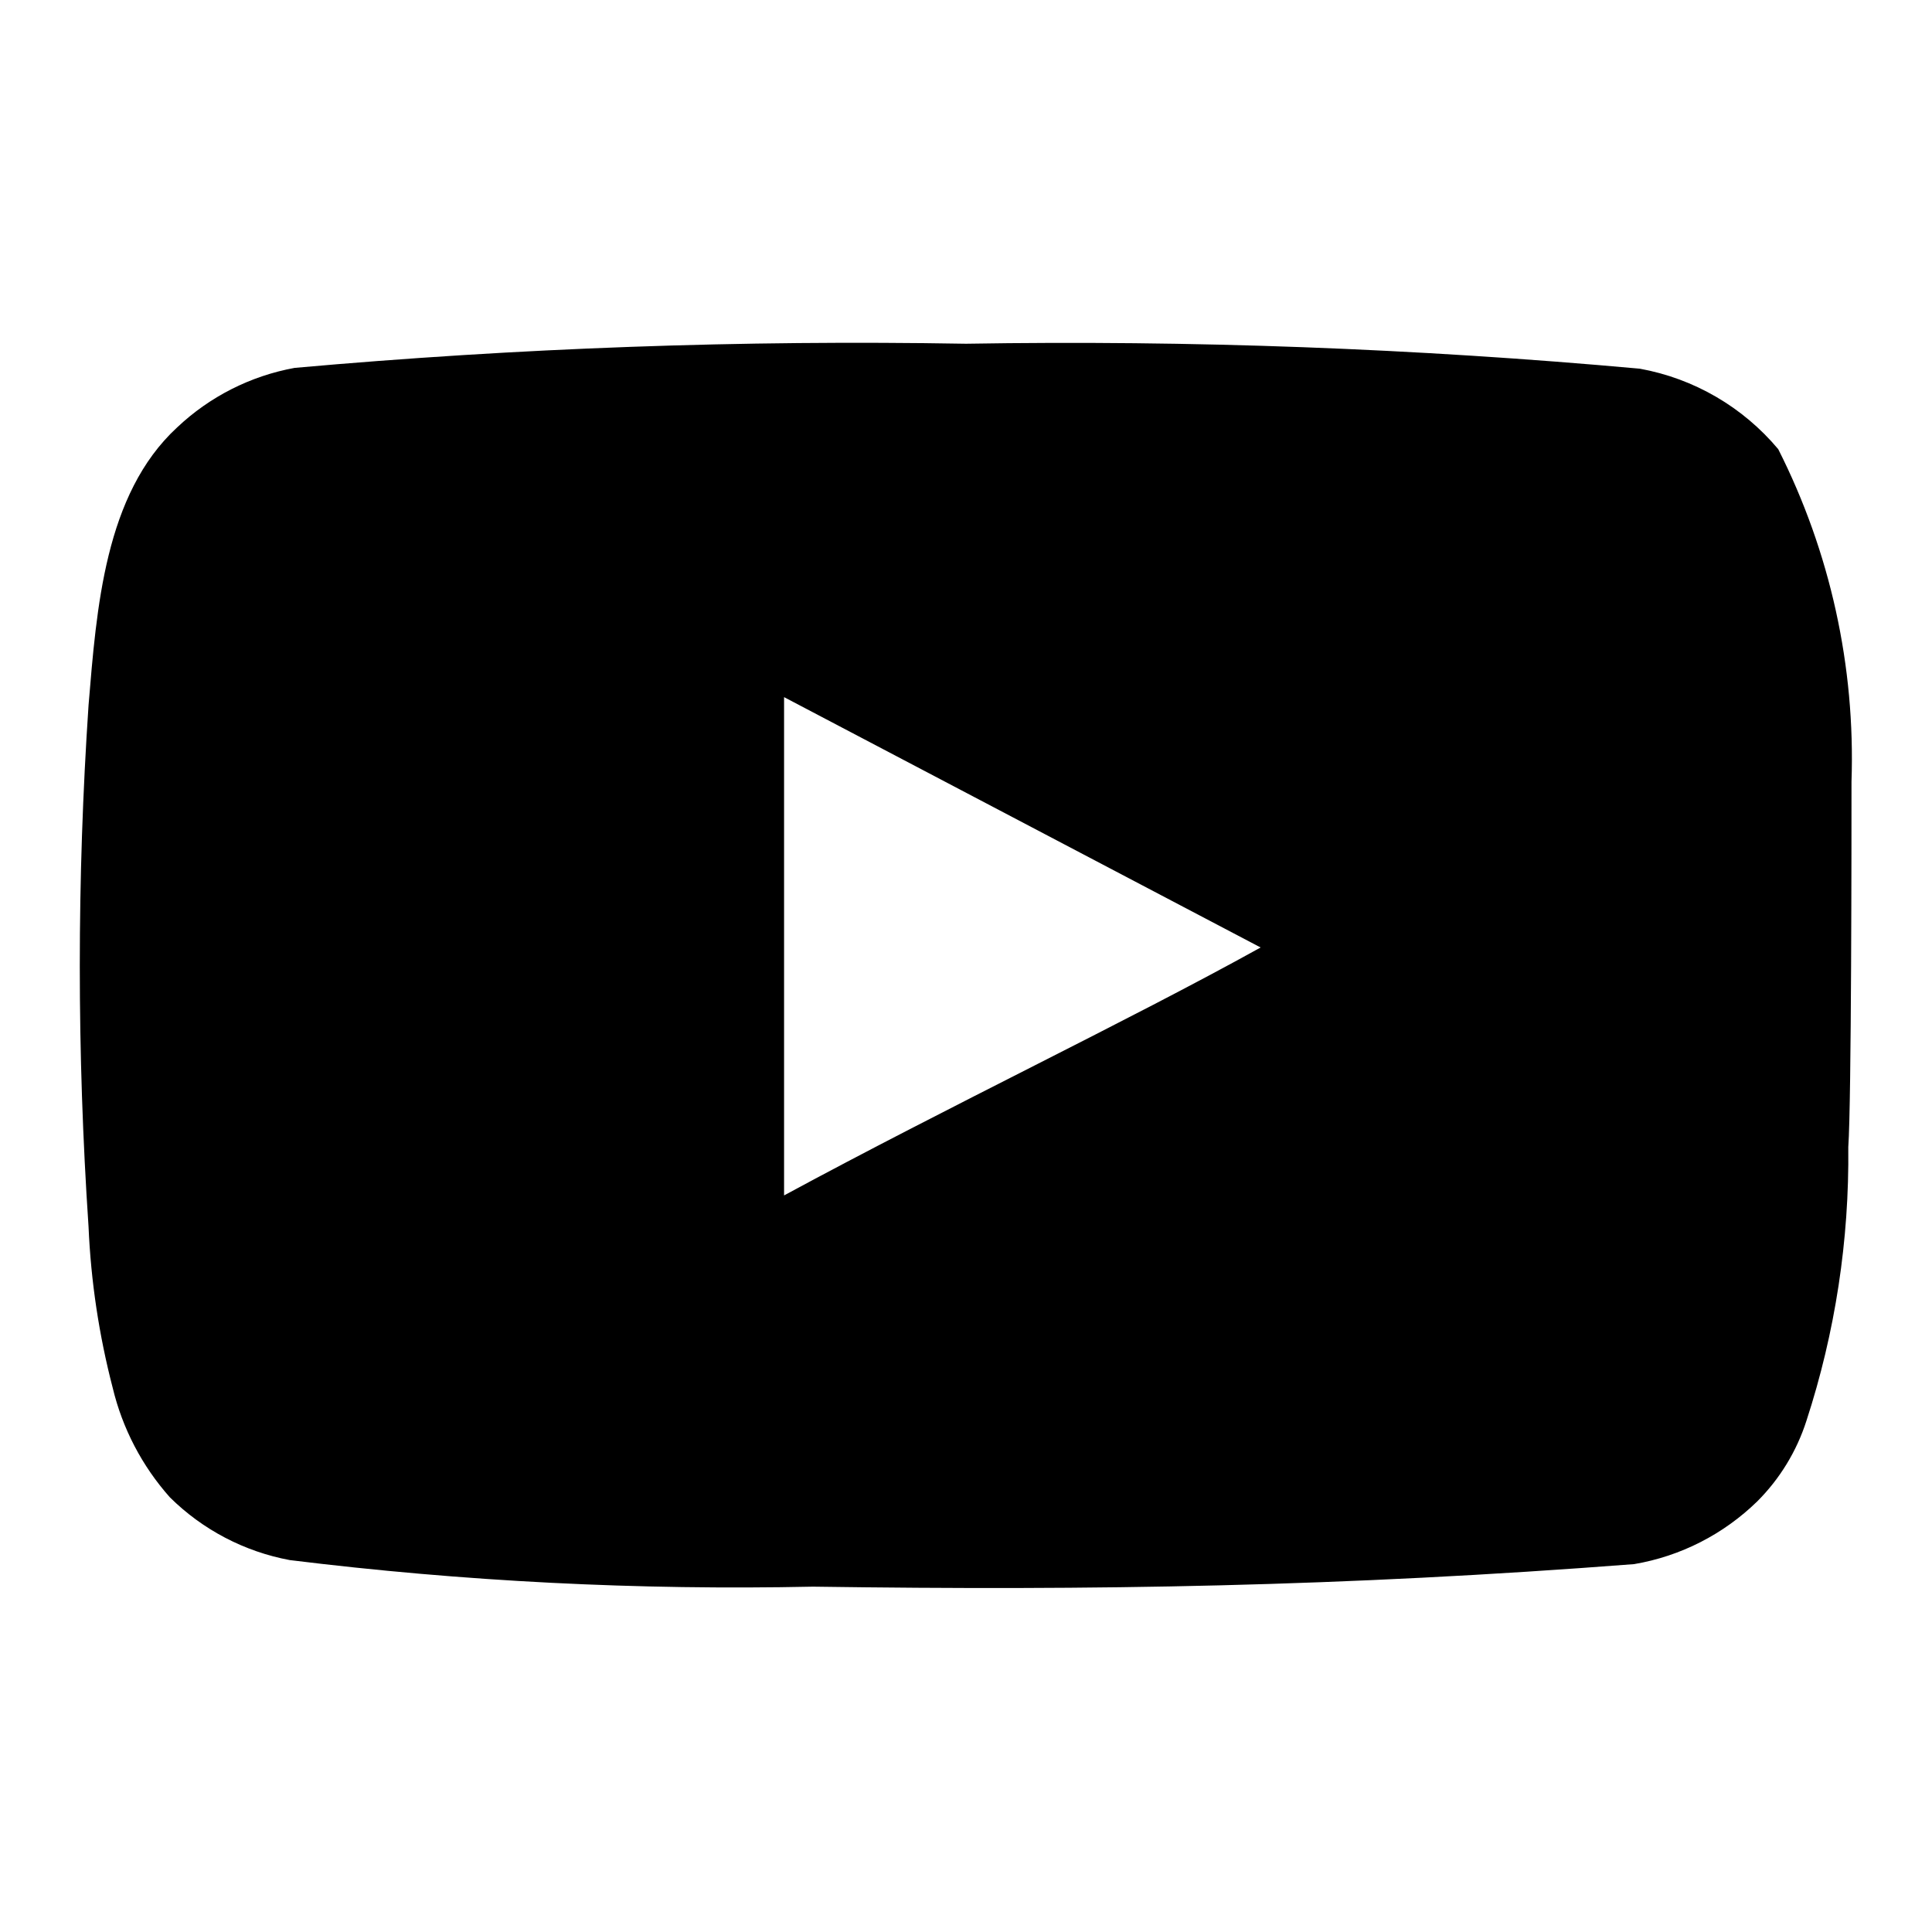
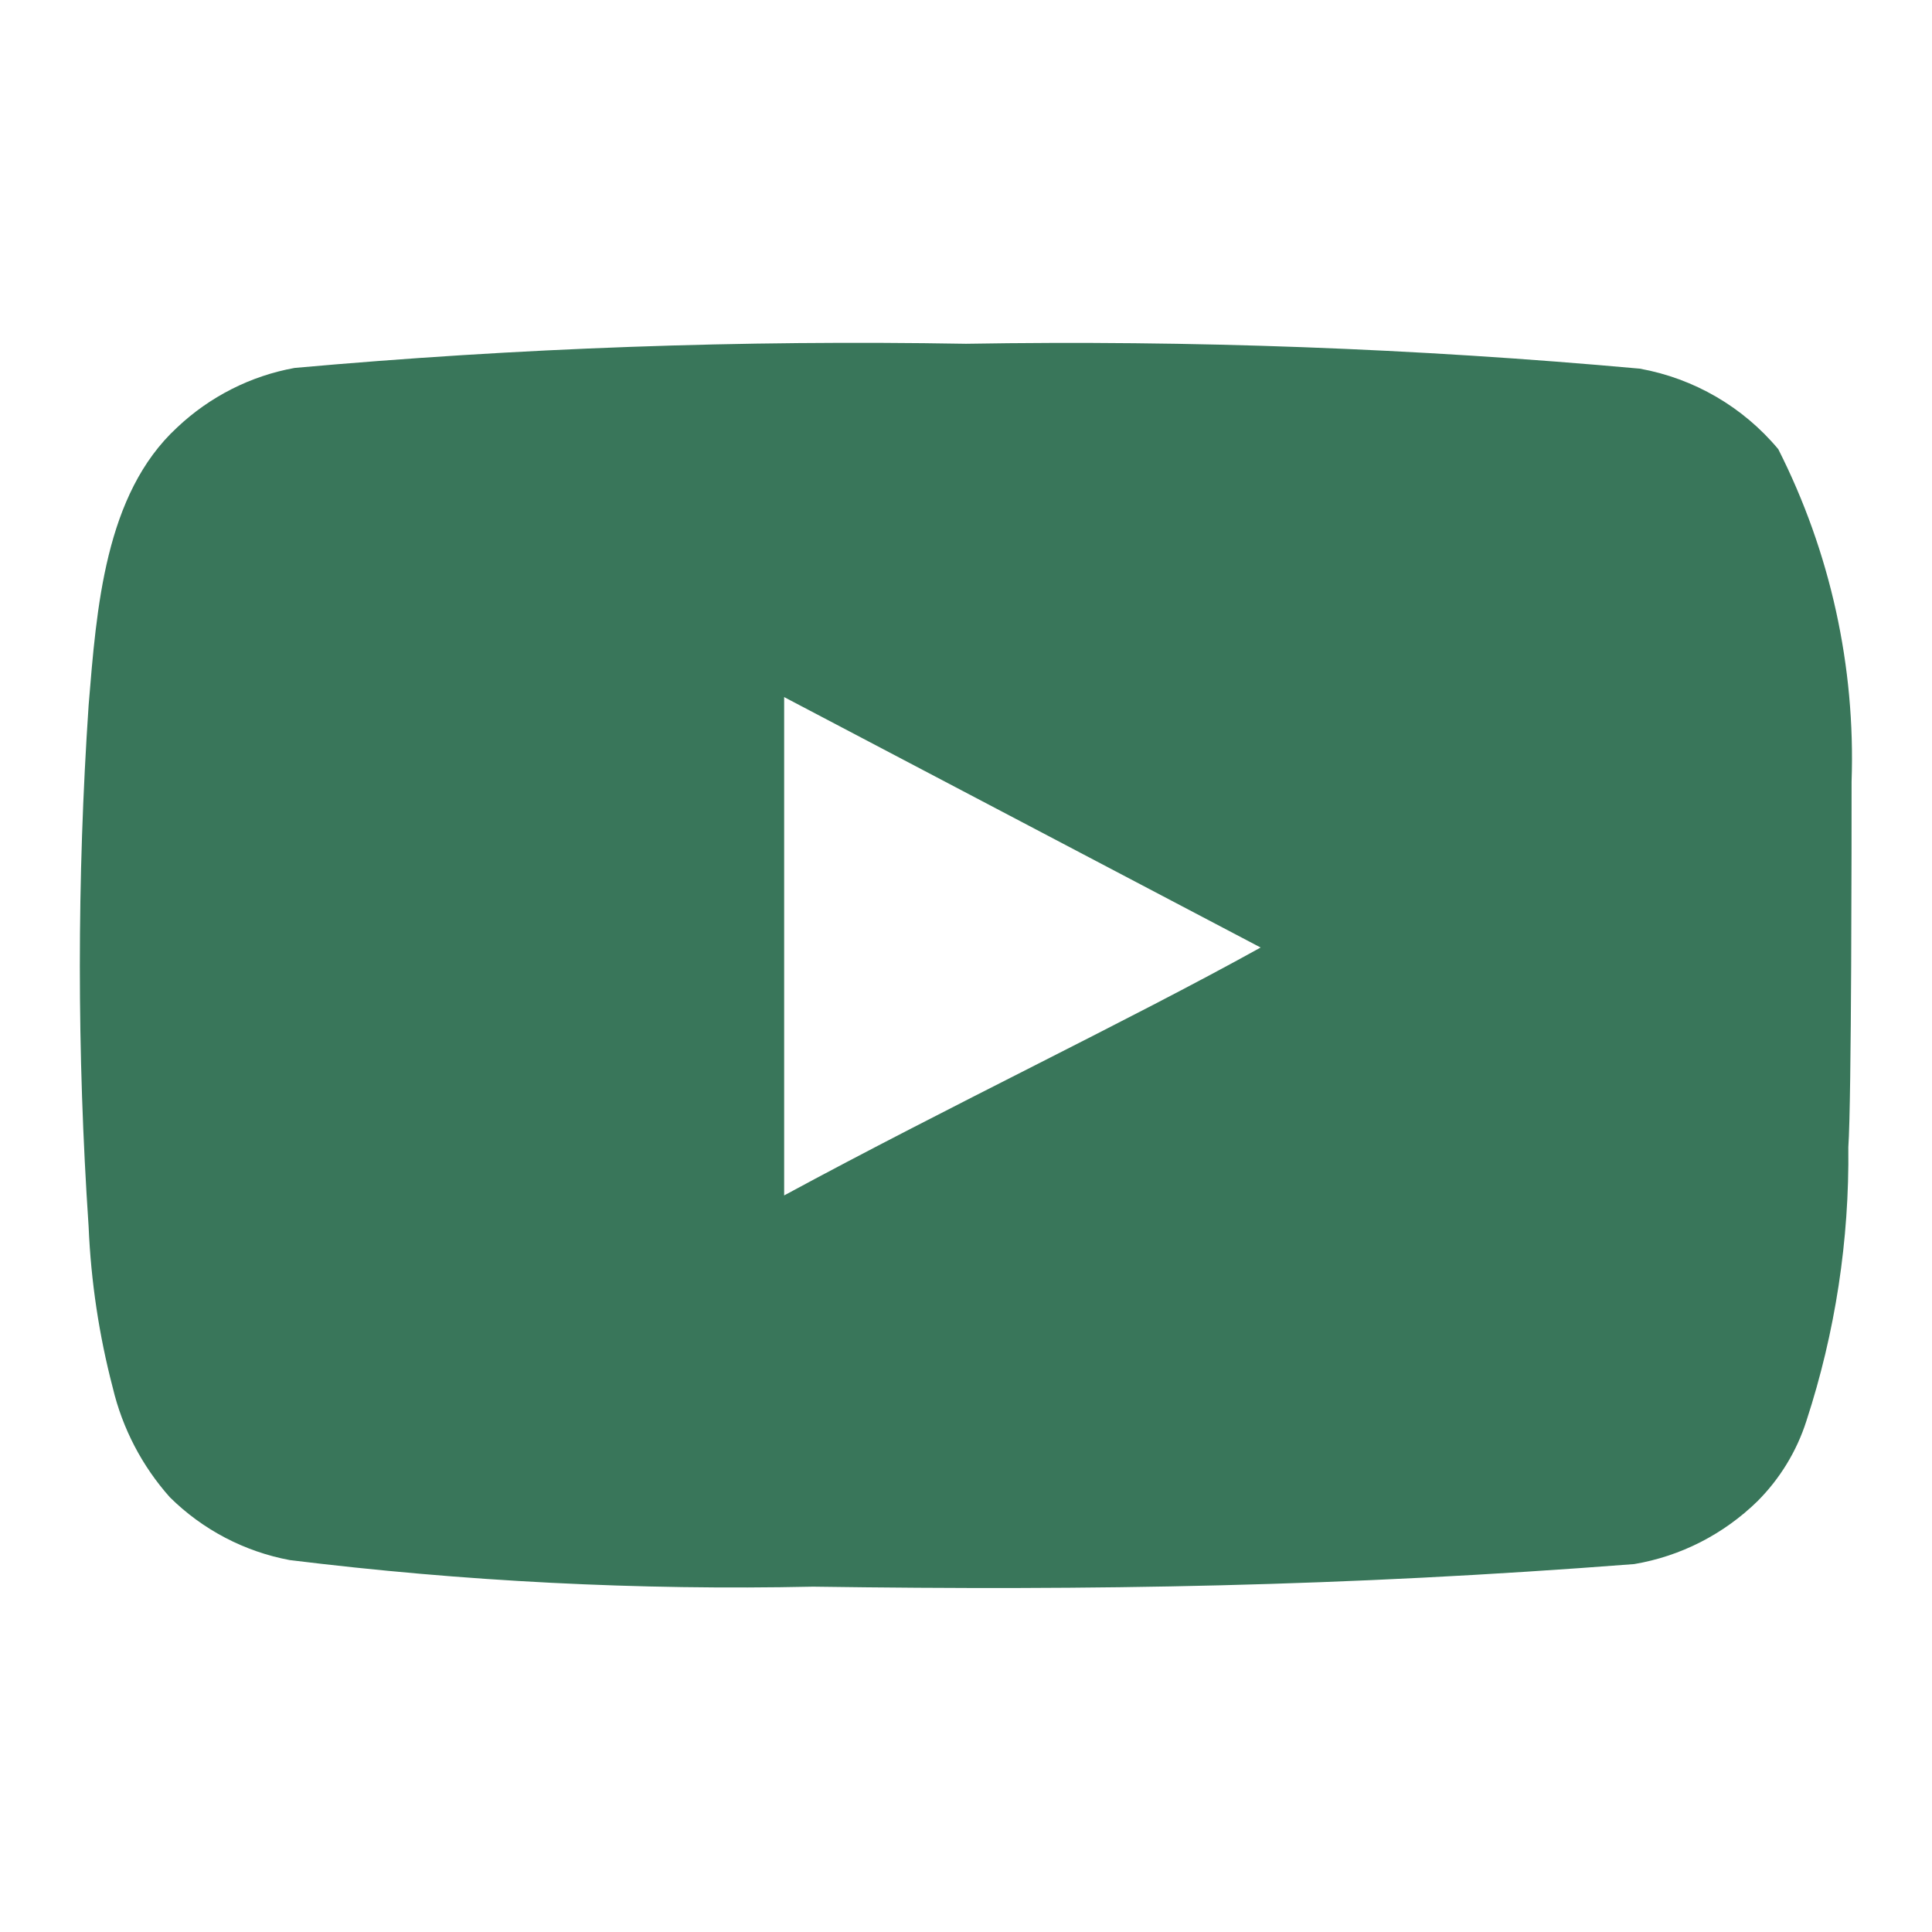
- <svg xmlns="http://www.w3.org/2000/svg" width="24" height="24" viewBox="0 0 24 24" fill="none">
-   <path d="M23 9.71C23.049 8.279 22.736 6.858 22.09 5.58C21.651 5.056 21.043 4.702 20.37 4.58C17.587 4.328 14.794 4.224 12 4.27C9.217 4.222 6.433 4.322 3.66 4.57C3.112 4.67 2.605 4.927 2.2 5.31C1.3 6.14 1.2 7.56 1.1 8.76C0.955 10.918 0.955 13.082 1.1 15.24C1.129 15.915 1.23 16.586 1.4 17.24C1.521 17.745 1.765 18.212 2.11 18.6C2.517 19.003 3.036 19.275 3.6 19.38C5.756 19.646 7.928 19.756 10.1 19.71C13.6 19.76 16.67 19.71 20.3 19.43C20.878 19.332 21.411 19.059 21.83 18.65C22.11 18.37 22.319 18.027 22.44 17.65C22.798 16.553 22.973 15.404 22.96 14.25C23 13.69 23 10.31 23 9.71ZM9.74 14.85V8.66L15.66 11.77C14 12.69 11.81 13.73 9.74 14.85Z" fill="black" />
+ <svg xmlns="http://www.w3.org/2000/svg" width="16" height="16" viewBox="0 0 16 16" fill="none">
+   <path d="M15.334 6.473C15.367 5.519 15.158 4.572 14.727 3.72C14.435 3.37 14.029 3.134 13.58 3.053C11.725 2.885 9.863 2.816 8 2.847C6.145 2.815 4.289 2.881 2.44 3.047C2.075 3.113 1.737 3.285 1.467 3.54C0.867 4.093 0.8 5.04 0.734 5.84C0.637 7.278 0.637 8.722 0.734 10.16C0.753 10.61 0.82 11.057 0.934 11.493C1.014 11.83 1.177 12.142 1.407 12.4C1.679 12.669 2.025 12.85 2.4 12.92C3.838 13.097 5.286 13.171 6.734 13.14C9.067 13.173 11.114 13.14 13.534 12.953C13.919 12.888 14.274 12.706 14.554 12.433C14.74 12.247 14.88 12.018 14.96 11.767C15.199 11.035 15.316 10.269 15.307 9.5C15.334 9.127 15.334 6.873 15.334 6.473ZM6.494 9.9V5.773L10.44 7.847C9.334 8.46 7.874 9.153 6.494 9.9Z" fill="#39765A" />
</svg>
